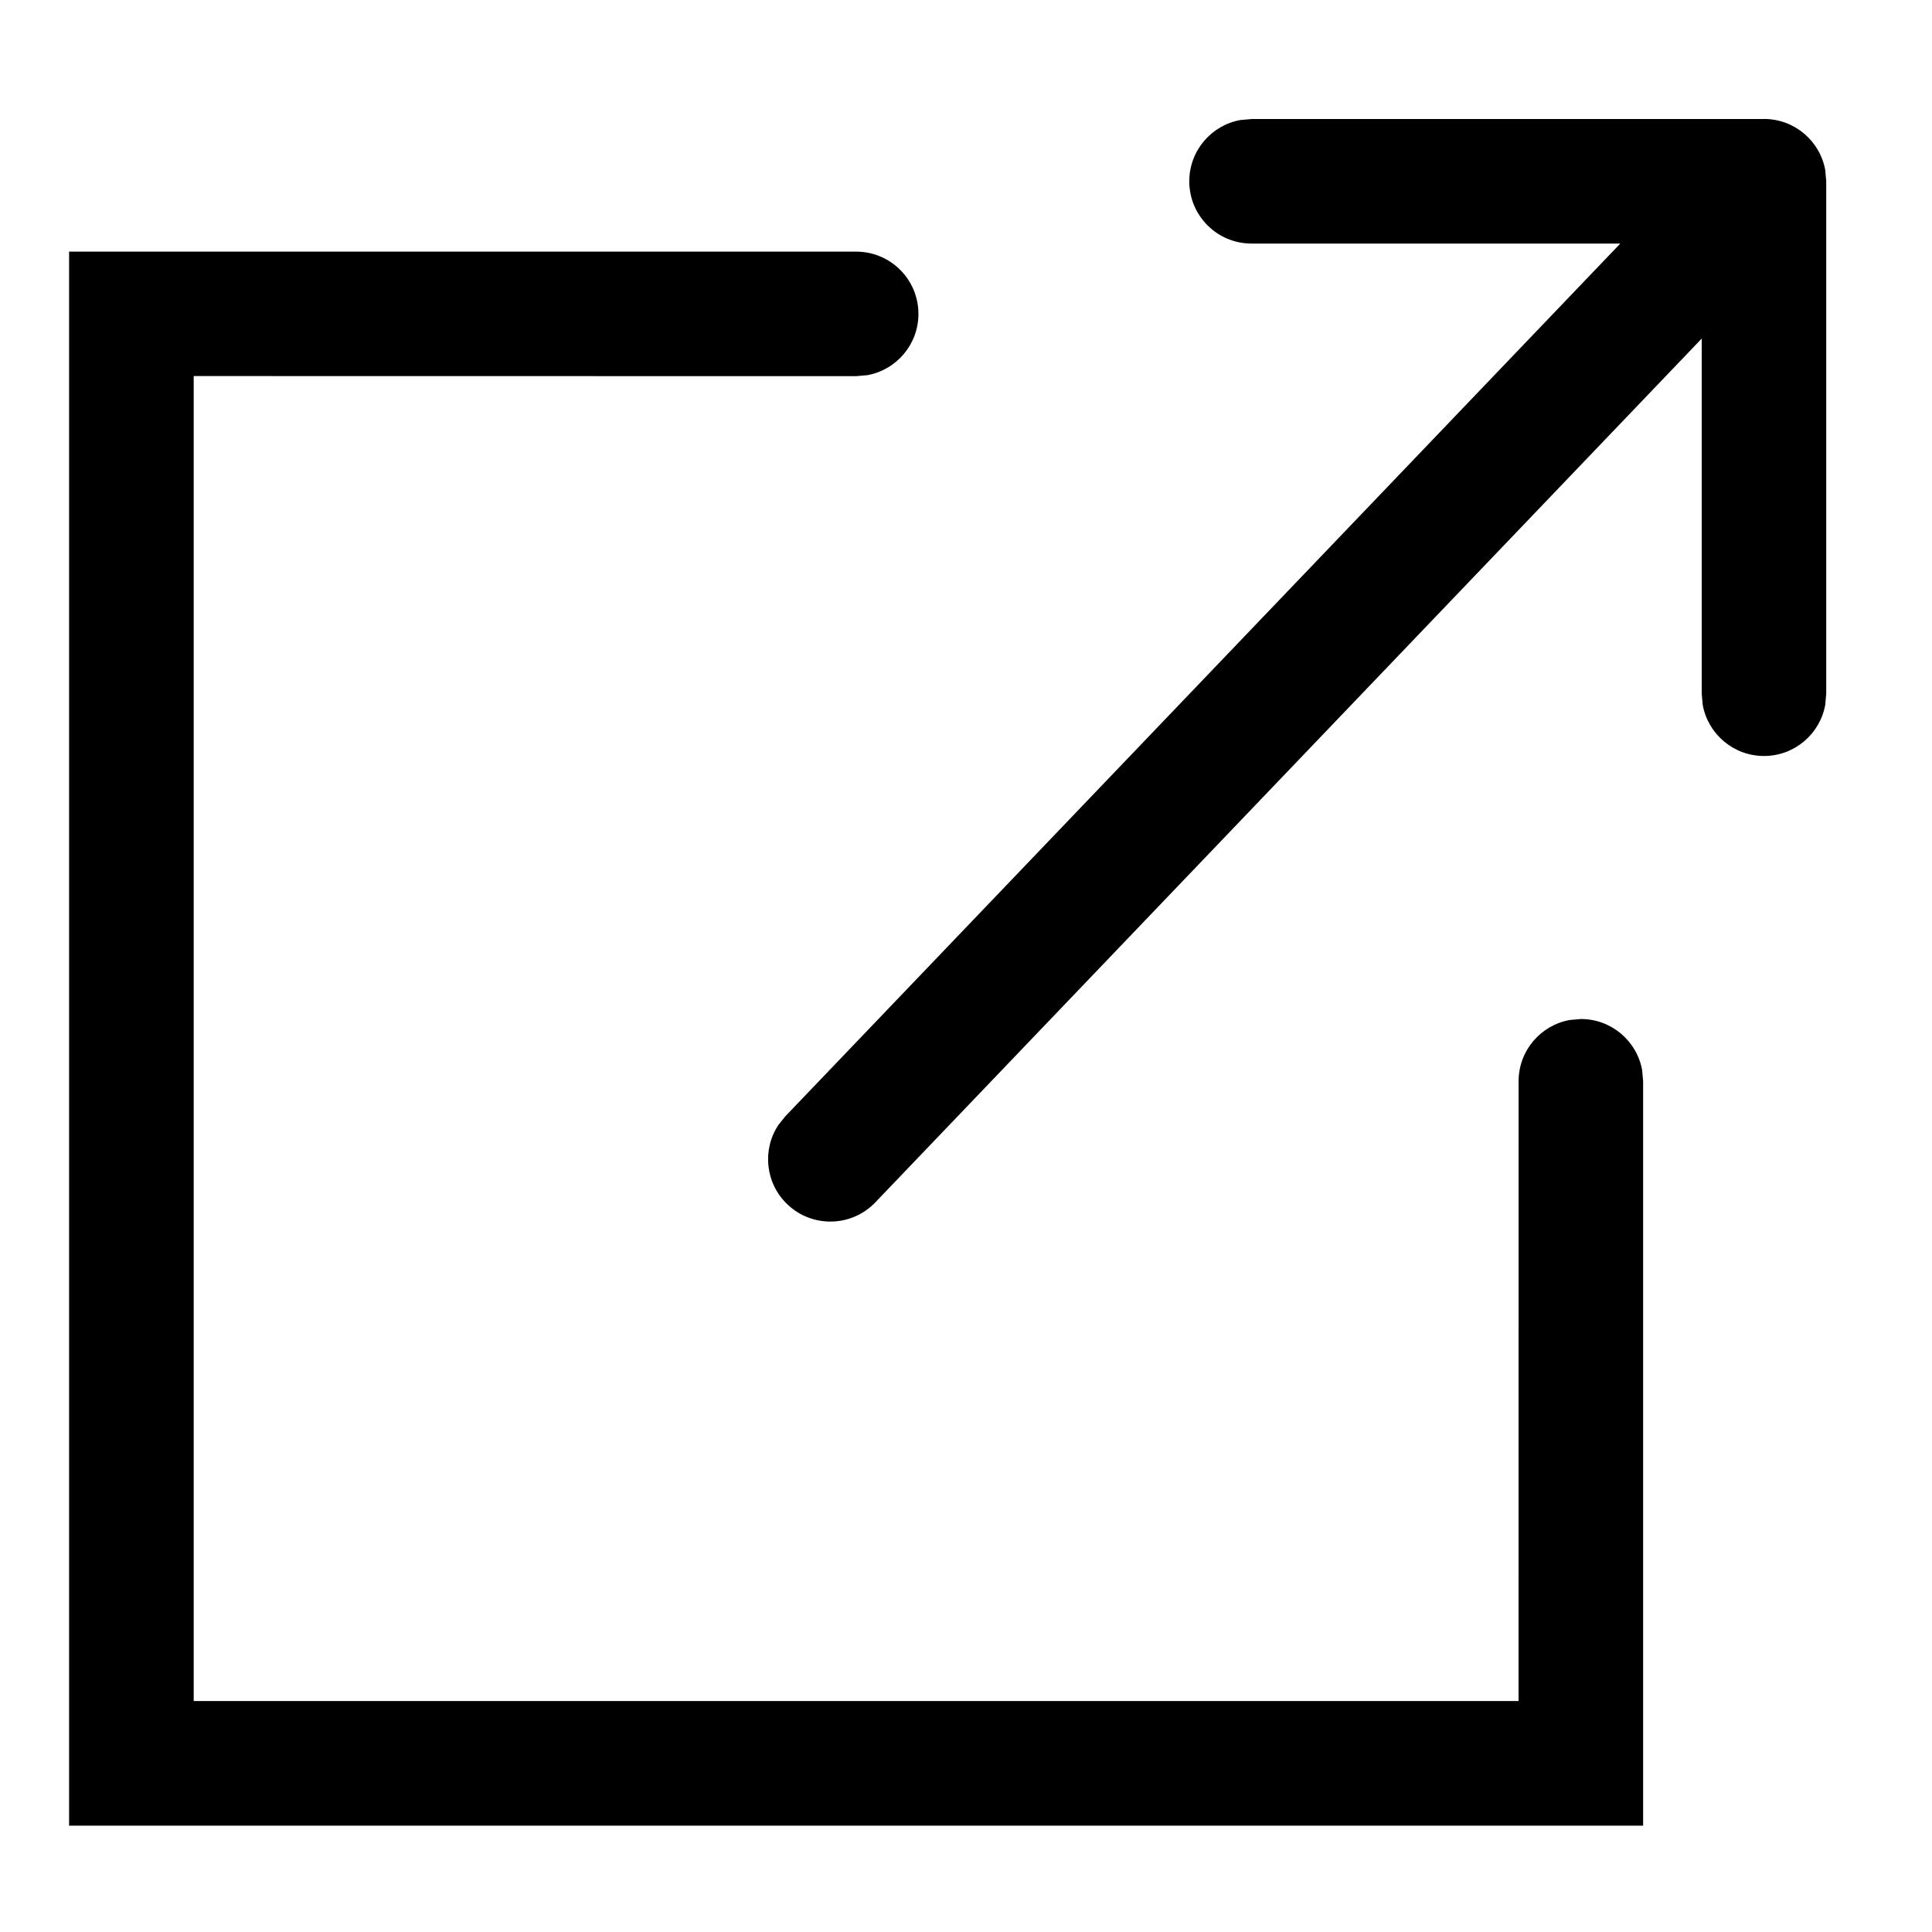
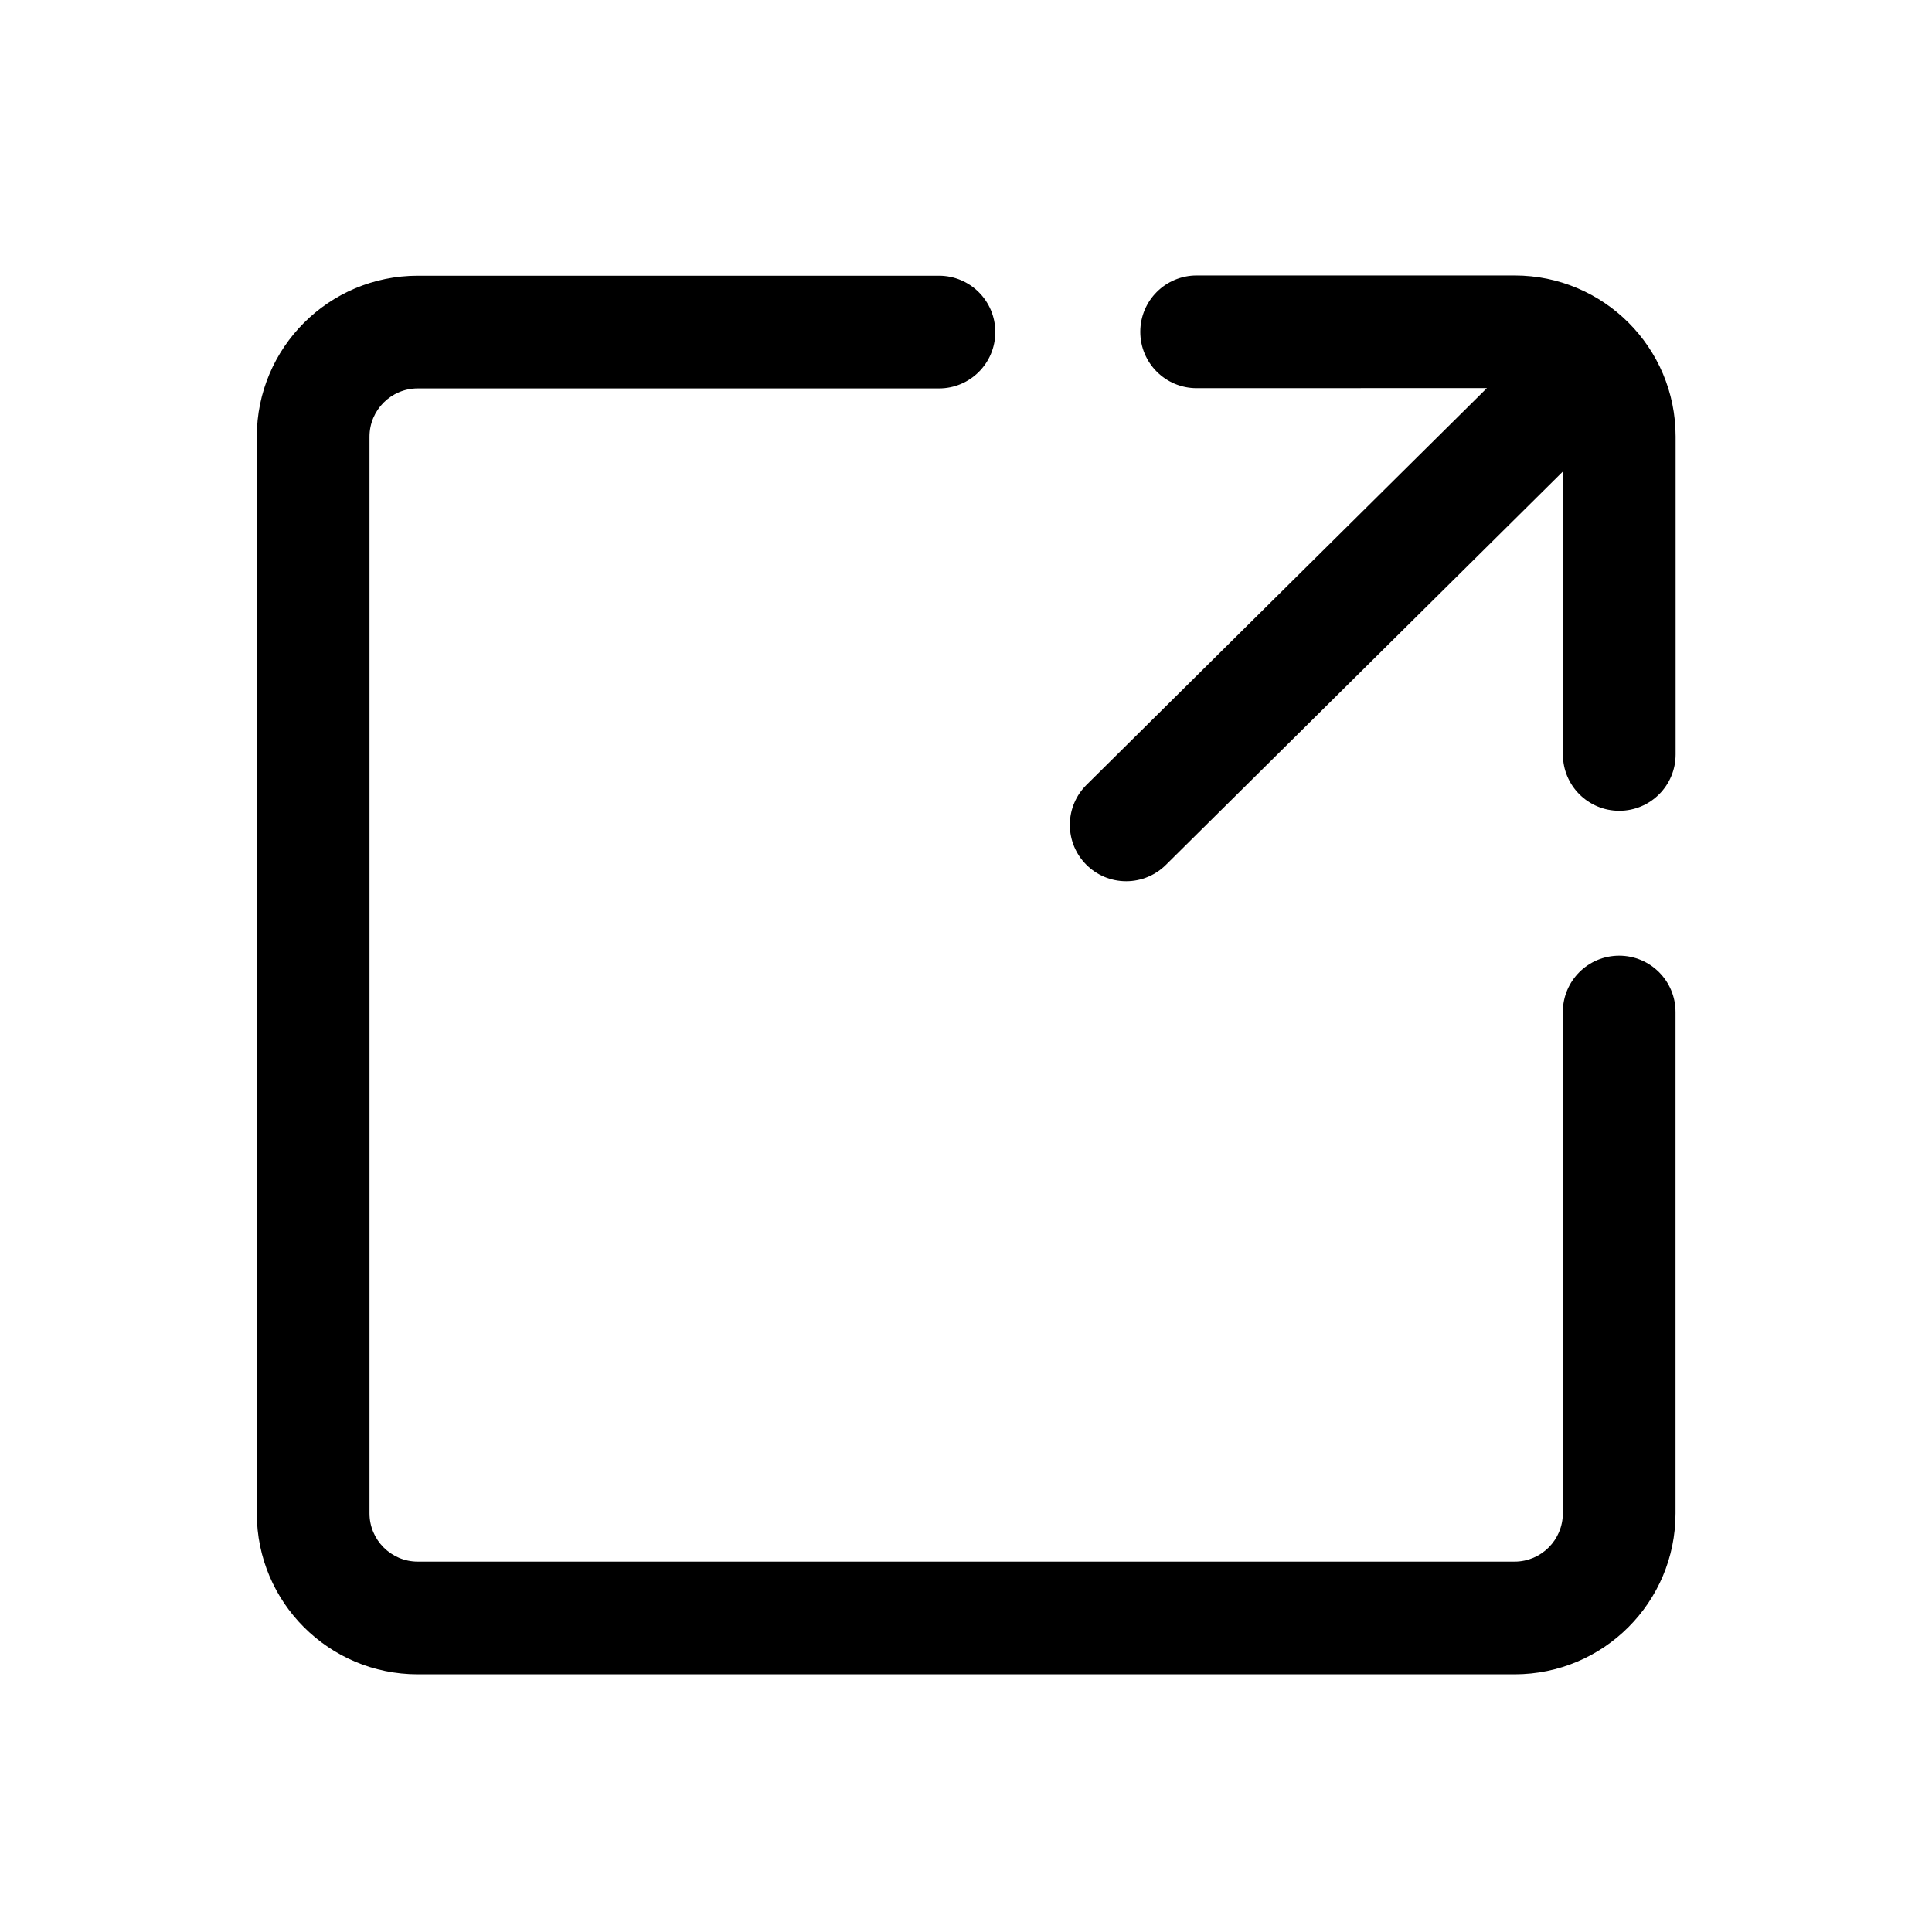
- <svg xmlns="http://www.w3.org/2000/svg" version="1.1" width="1024" height="1024" viewBox="0 0 1024 1024">
-   <path fill="currentColor" d="M453.776 133.369c18.245 0 33.013 14.771 33.013 33.013 0 16.213-11.687 29.683-27.079 32.469l-5.935 0.524-351.109-0.056v702.267h702.203l0.016-328.498c0-16.213 11.687-29.683 27.079-32.469l5.935-0.524c16.213 0 29.683 11.687 32.469 27.079l0.524 5.935v394.533h-834.272v-834.272h417.136zM934.945 63.047c16.213 0 29.683 11.687 32.469 27.079l0.524 5.935v271.614l-0.524 5.935c-2.786 15.392-16.277 27.079-32.469 27.079s-29.683-11.687-32.469-27.079l-0.524-5.935-0.002-188.226-437.999 457.822c-12.605 13.173-33.51 13.632-46.66 1.027-11.707-11.2-13.384-28.954-4.749-42.014l3.723-4.648 442.524-462.54h-195.435c-18.245 0-33.013-14.771-33.013-33.013 0-16.213 11.687-29.683 27.079-32.469l5.935-0.524h271.614z" />
+ <svg xmlns="http://www.w3.org/2000/svg" version="1.1" width="24" height="24" viewBox="0 0 24 24">
+   <path fill="currentColor" d="M11.664 3.425c0.387 0 0.7 0.313 0.7 0.7s-0.313 0.7-0.7 0.7h-6.474c-0.331 0-0.6 0.269-0.6 0.6v0 13.374c0 0.331 0.269 0.6 0.6 0.6v0h13.624c0.331 0 0.6-0.269 0.6-0.6v0-6.227c0-0.387 0.313-0.7 0.7-0.7s0.7 0.313 0.7 0.7v0 6.227c0 1.105-0.895 2-2 2v0h-13.624c-1.105 0-2-0.895-2-2v0-13.374c0-1.105 0.895-2 2-2v0h6.474zM18.815 3.422c1.105 0 2 0.895 2 2v0 3.95c0 0.387-0.313 0.7-0.7 0.7s-0.7-0.313-0.7-0.7v-3.515l-4.932 4.887c-0.126 0.125-0.301 0.203-0.493 0.203-0.387 0-0.7-0.313-0.7-0.7 0-0.194 0.079-0.37 0.207-0.497l4.974-4.929-3.606 0.001c-0.387 0-0.7-0.313-0.7-0.7s0.313-0.7 0.7-0.7v0h3.95z" />
</svg>
